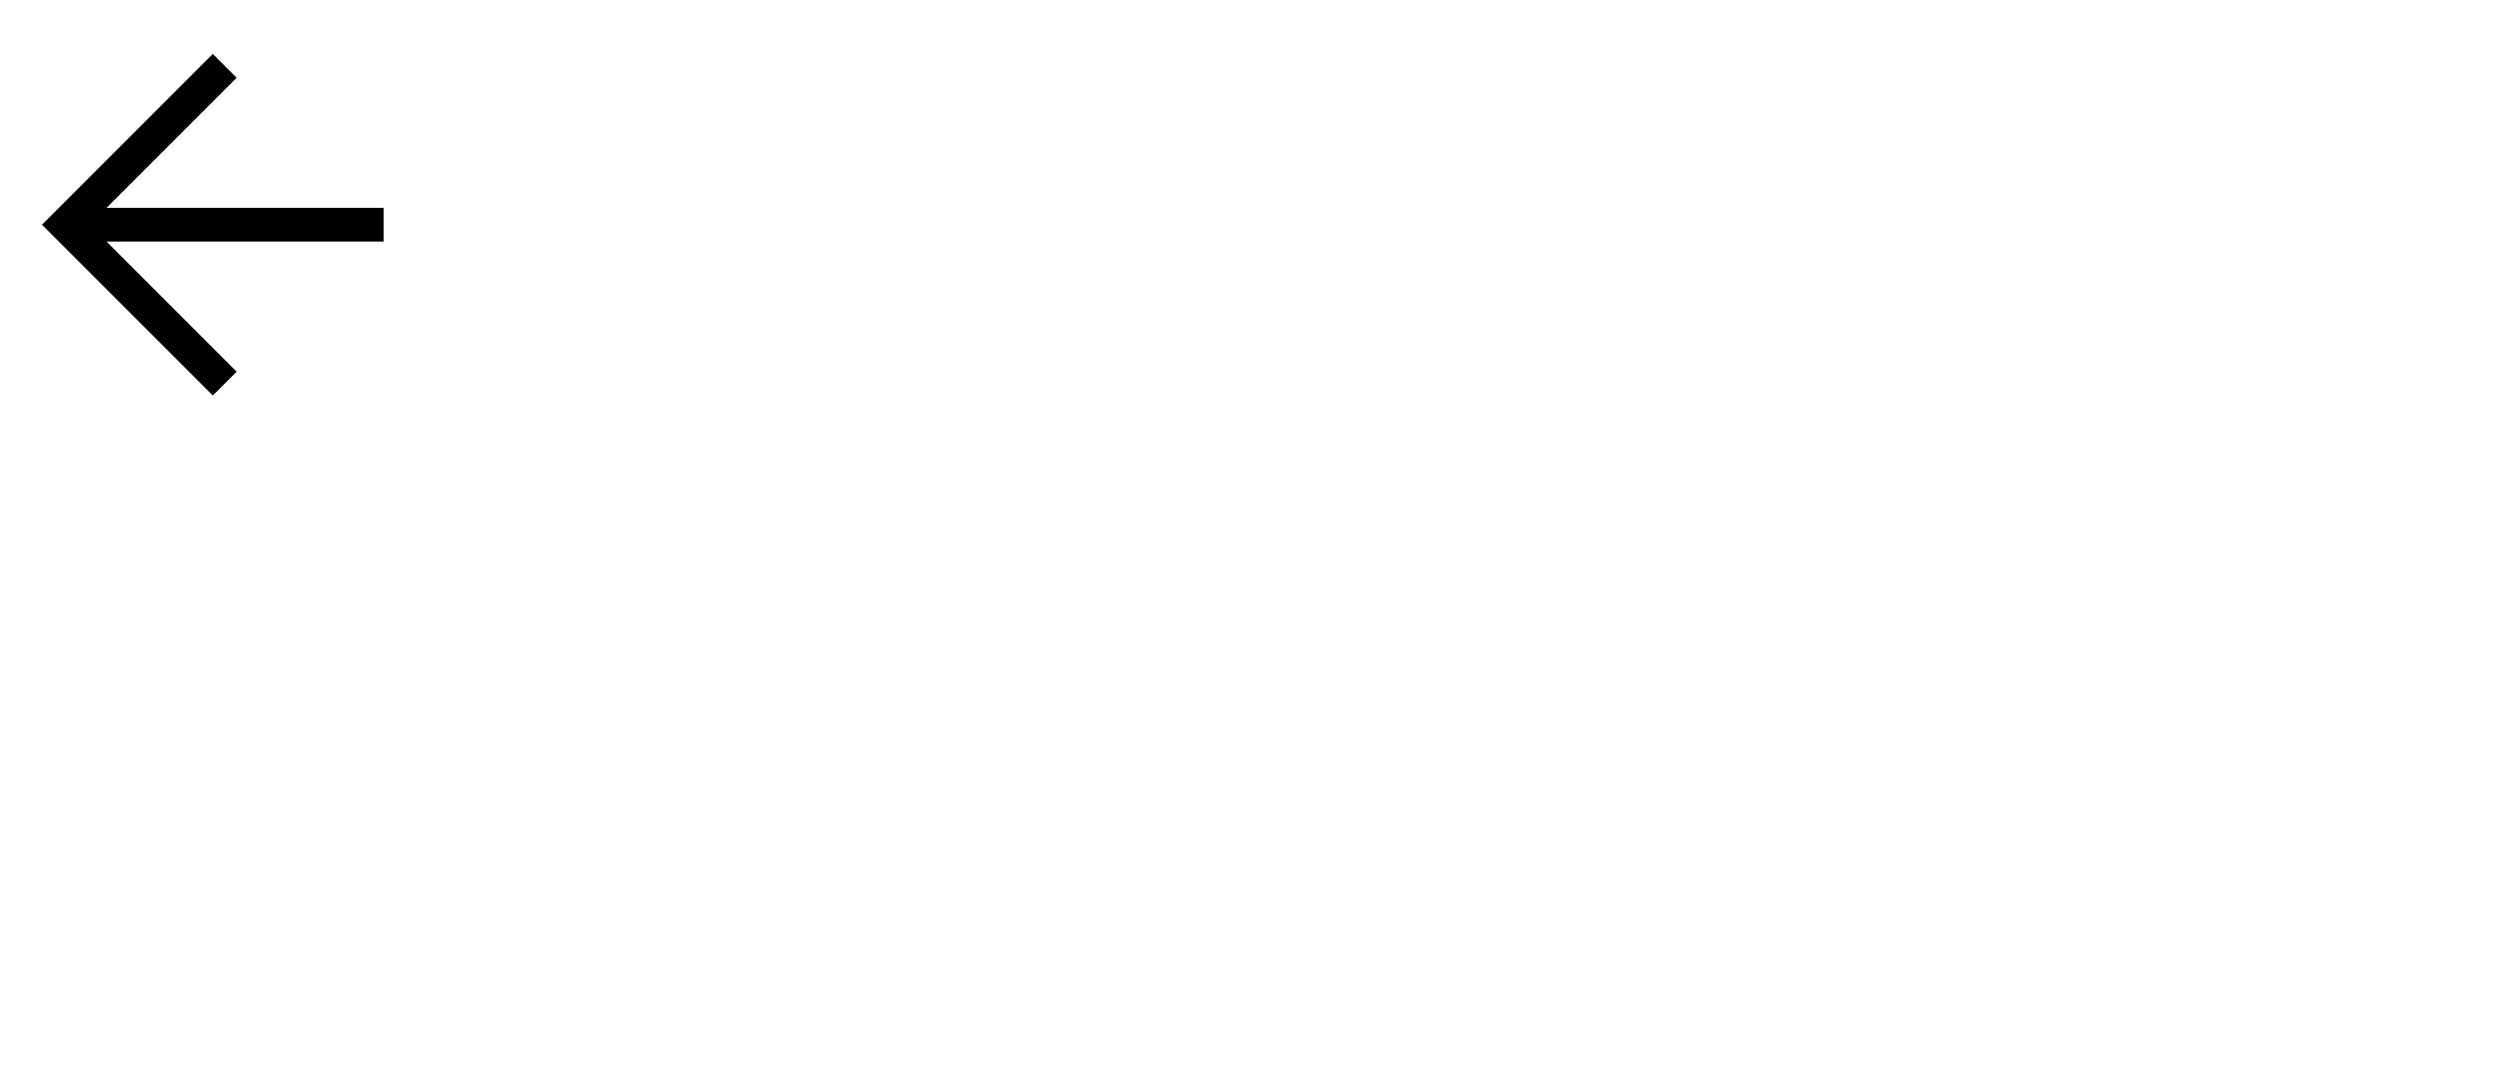
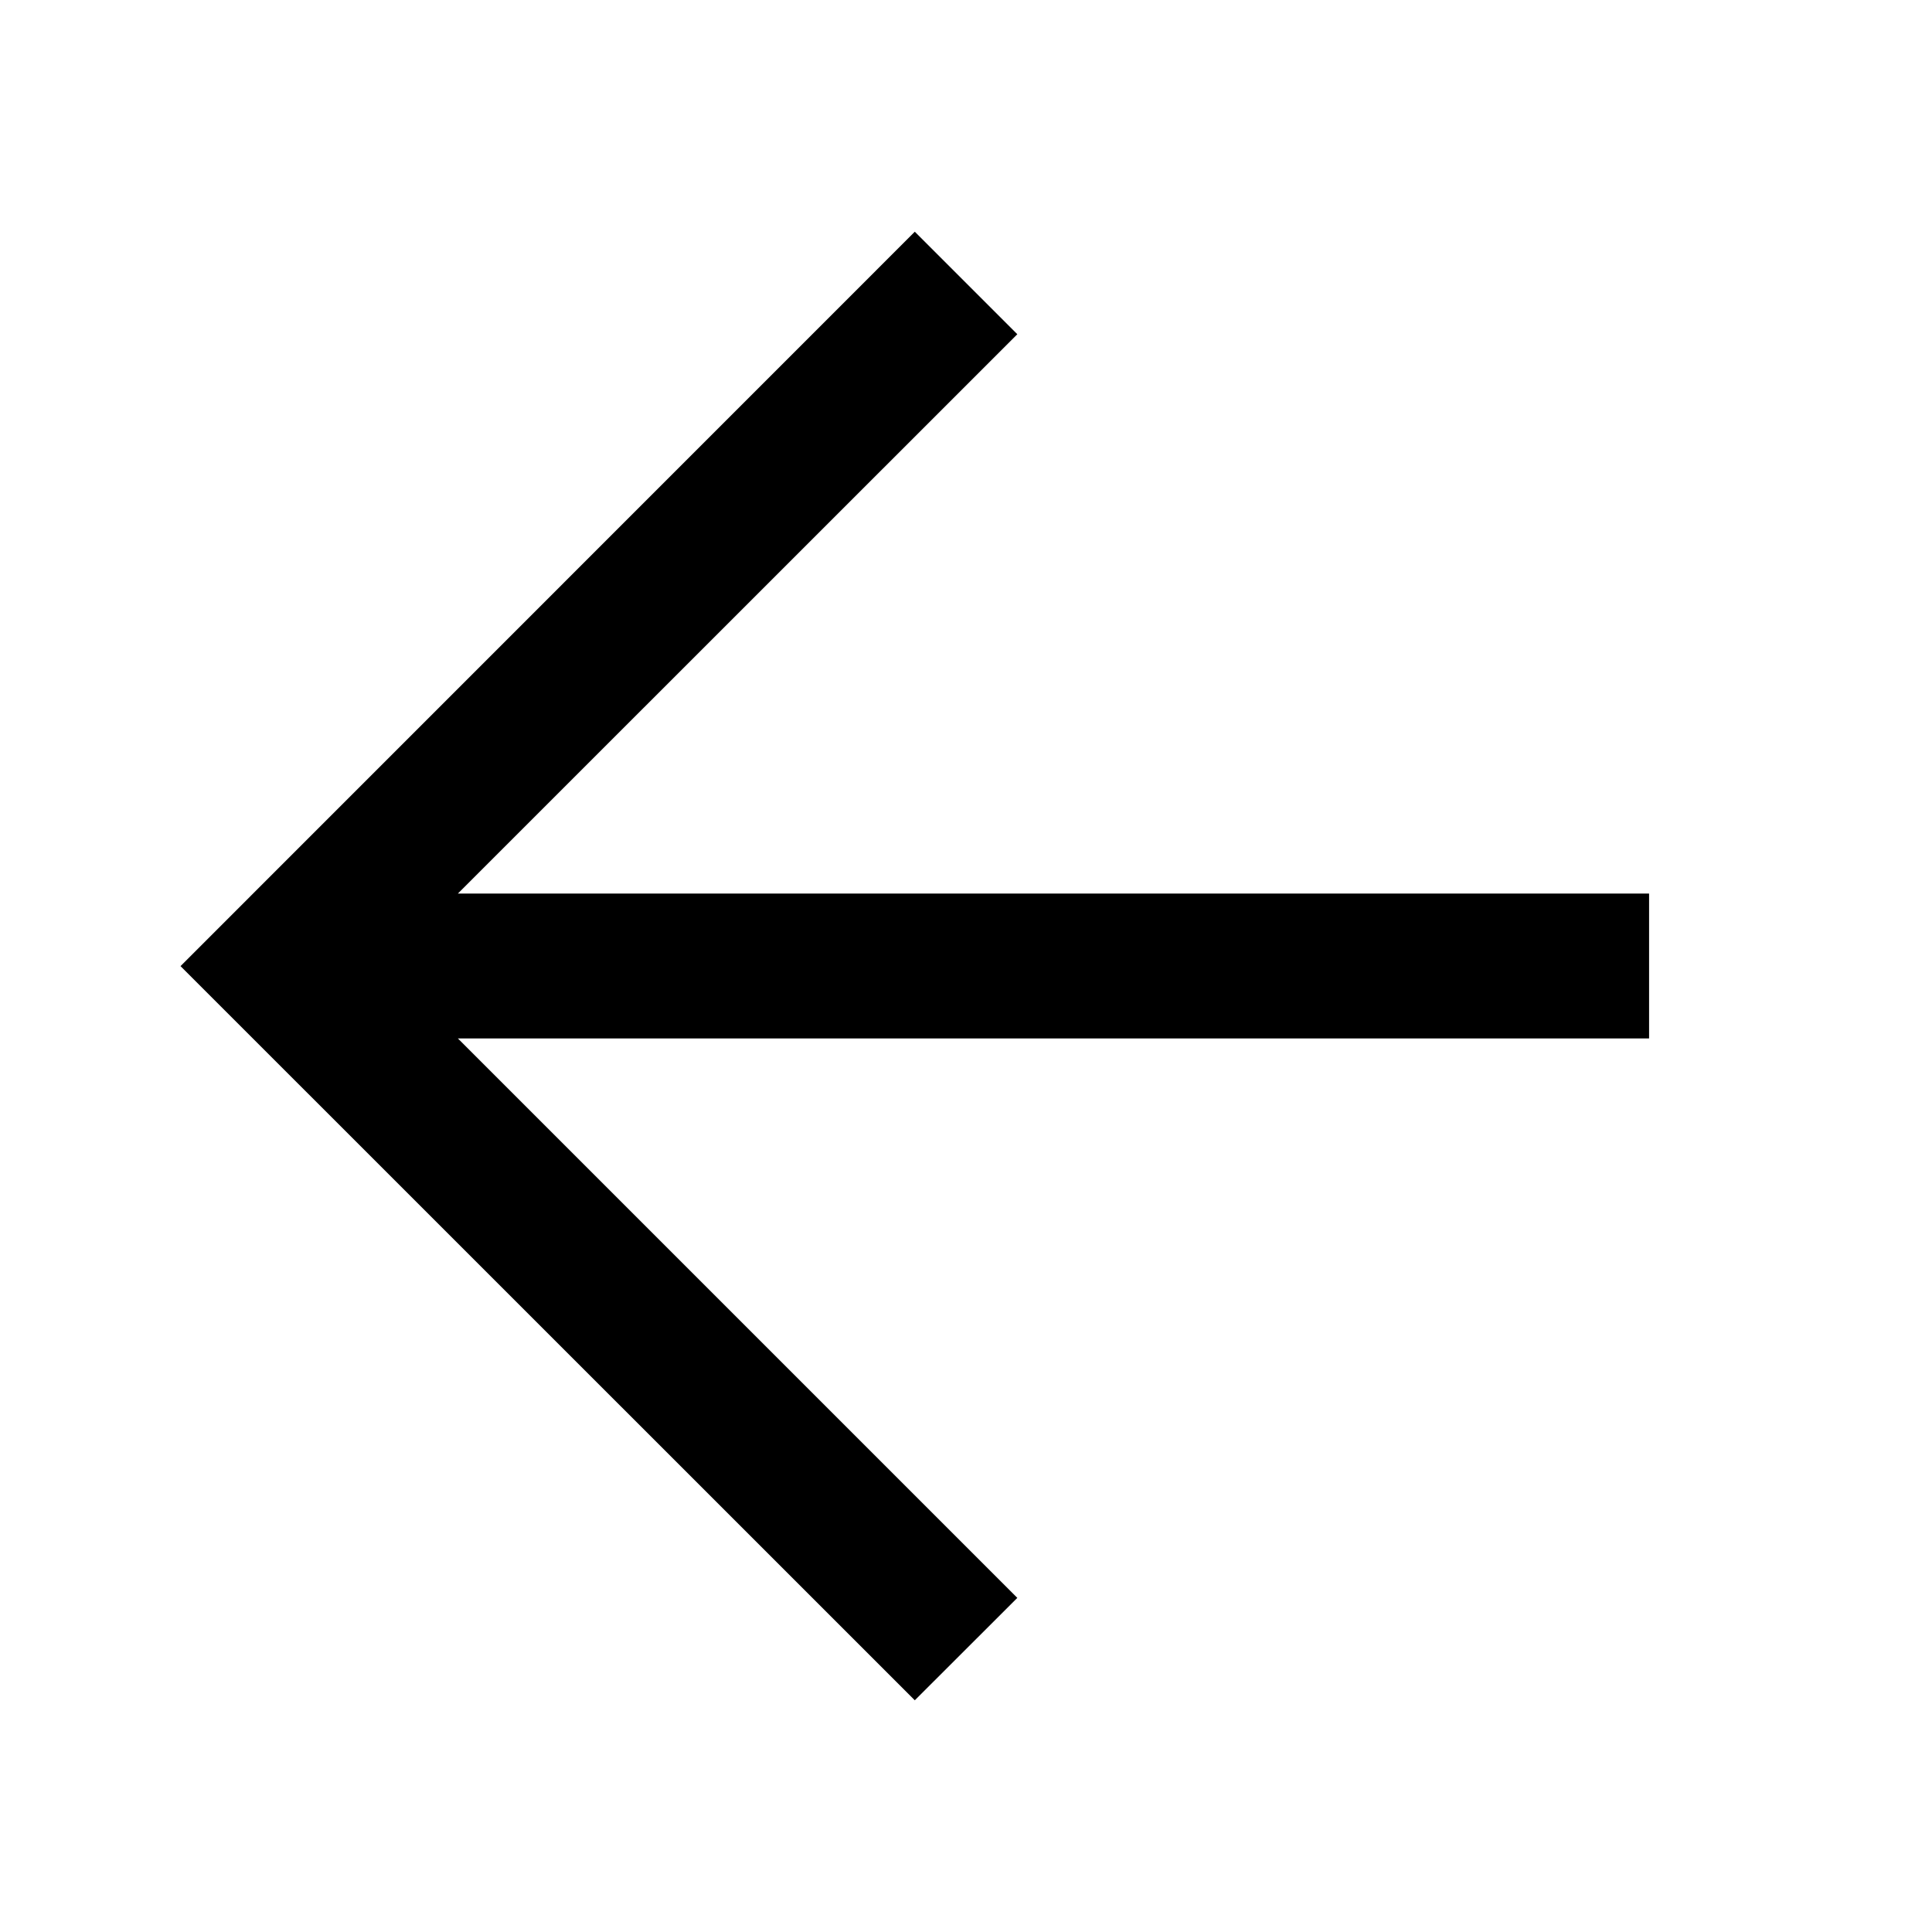
- <svg xmlns="http://www.w3.org/2000/svg" fill="currentColor" width="100%" height="100%" viewBox="0 0 89 38">
+ <svg xmlns="http://www.w3.org/2000/svg" fill="currentColor" width="100%" height="100%" viewBox="0 0 16 16">
  <path fill-rule="evenodd" clip-rule="evenodd" d="m3.792 8.6 4.633 4.633-.849.848-6.081-6.08 6.081-6.082.849.849L3.792 7.4h9.865v1.2H3.792z" />
</svg>
